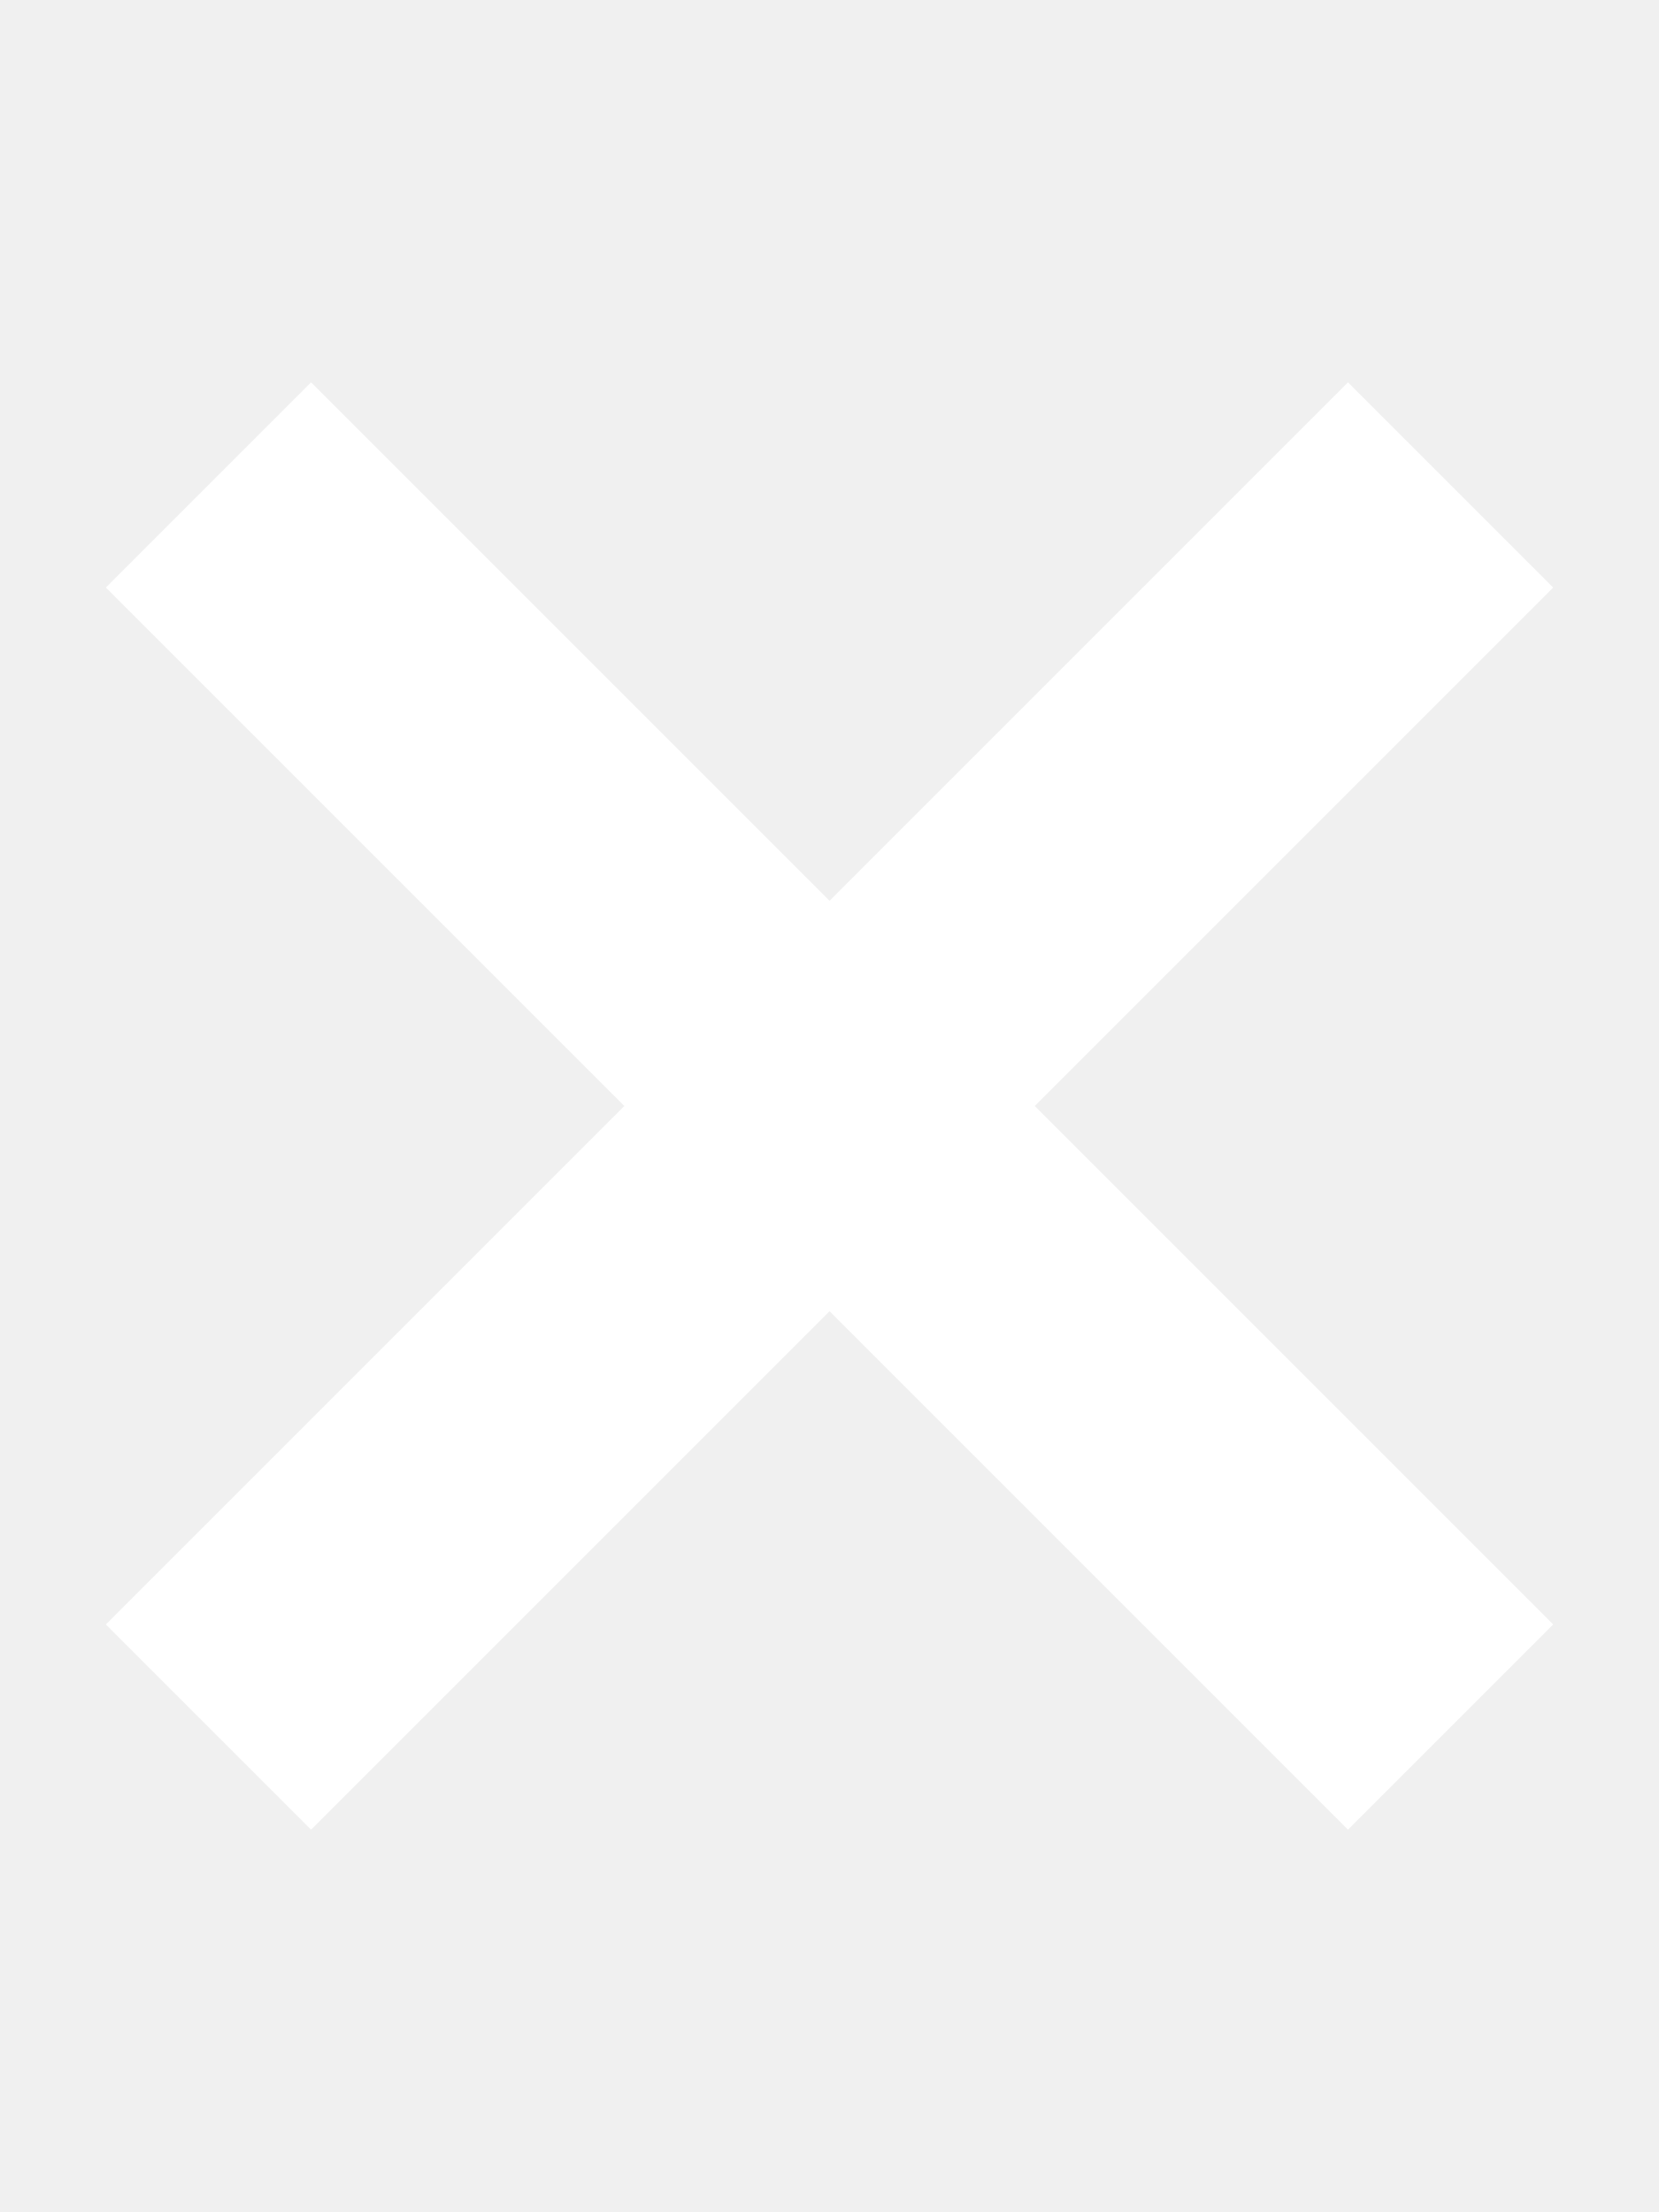
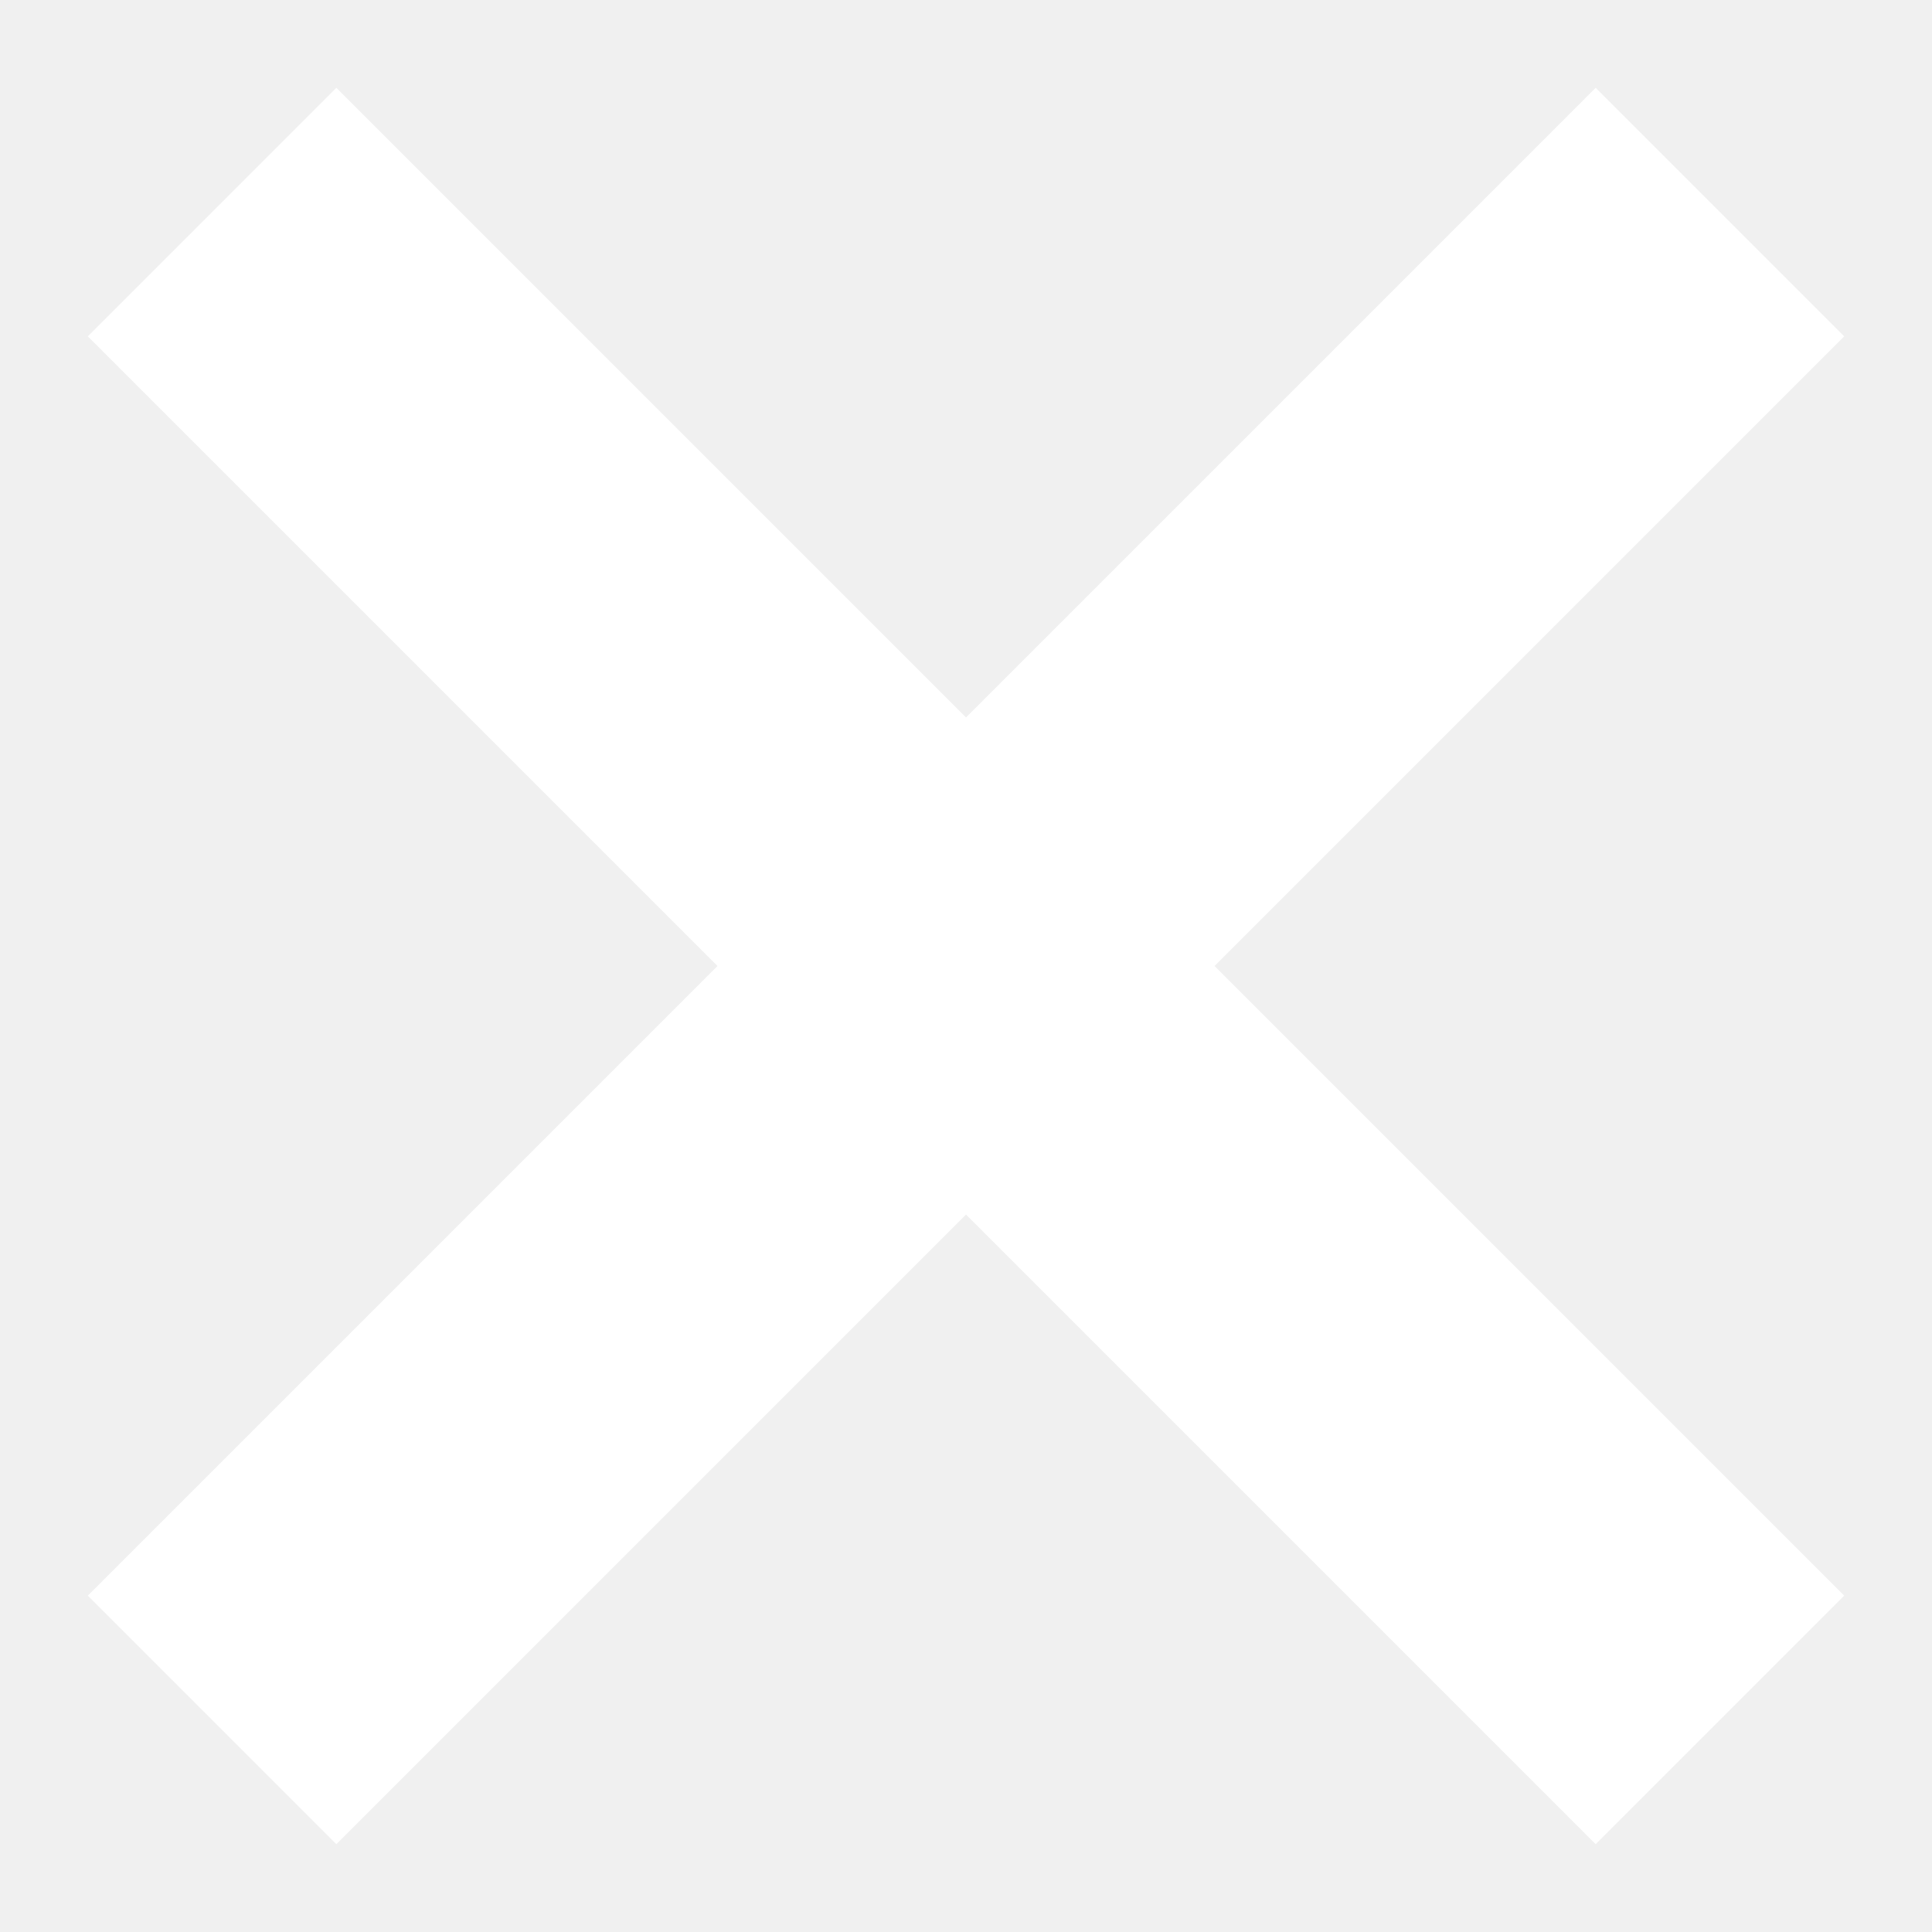
- <svg xmlns="http://www.w3.org/2000/svg" height="1024" width="768" id="svg2" version="1.1">
-   <defs id="defs8" />
-   <path d="M479 512l240 240-95 95-240-240-240 240-95-95 240-240L49 272l95-95 240 240 240-240 95 95-240 240z" id="path4" style="fill:#ffffff;fill-opacity:1" />
+ <svg xmlns="http://www.w3.org/2000/svg" width="22" height="22" version="1.1" viewBox="0 0 22 22">
+   <path d="M 13.83,11 21,18.17 18.17,21 11,13.83 3.83,21 1,18.17 8.17,11 1,3.83 3.83,1 11,8.17 18.17,1 21,3.83 Z" fill="#ffffff" />
</svg>
